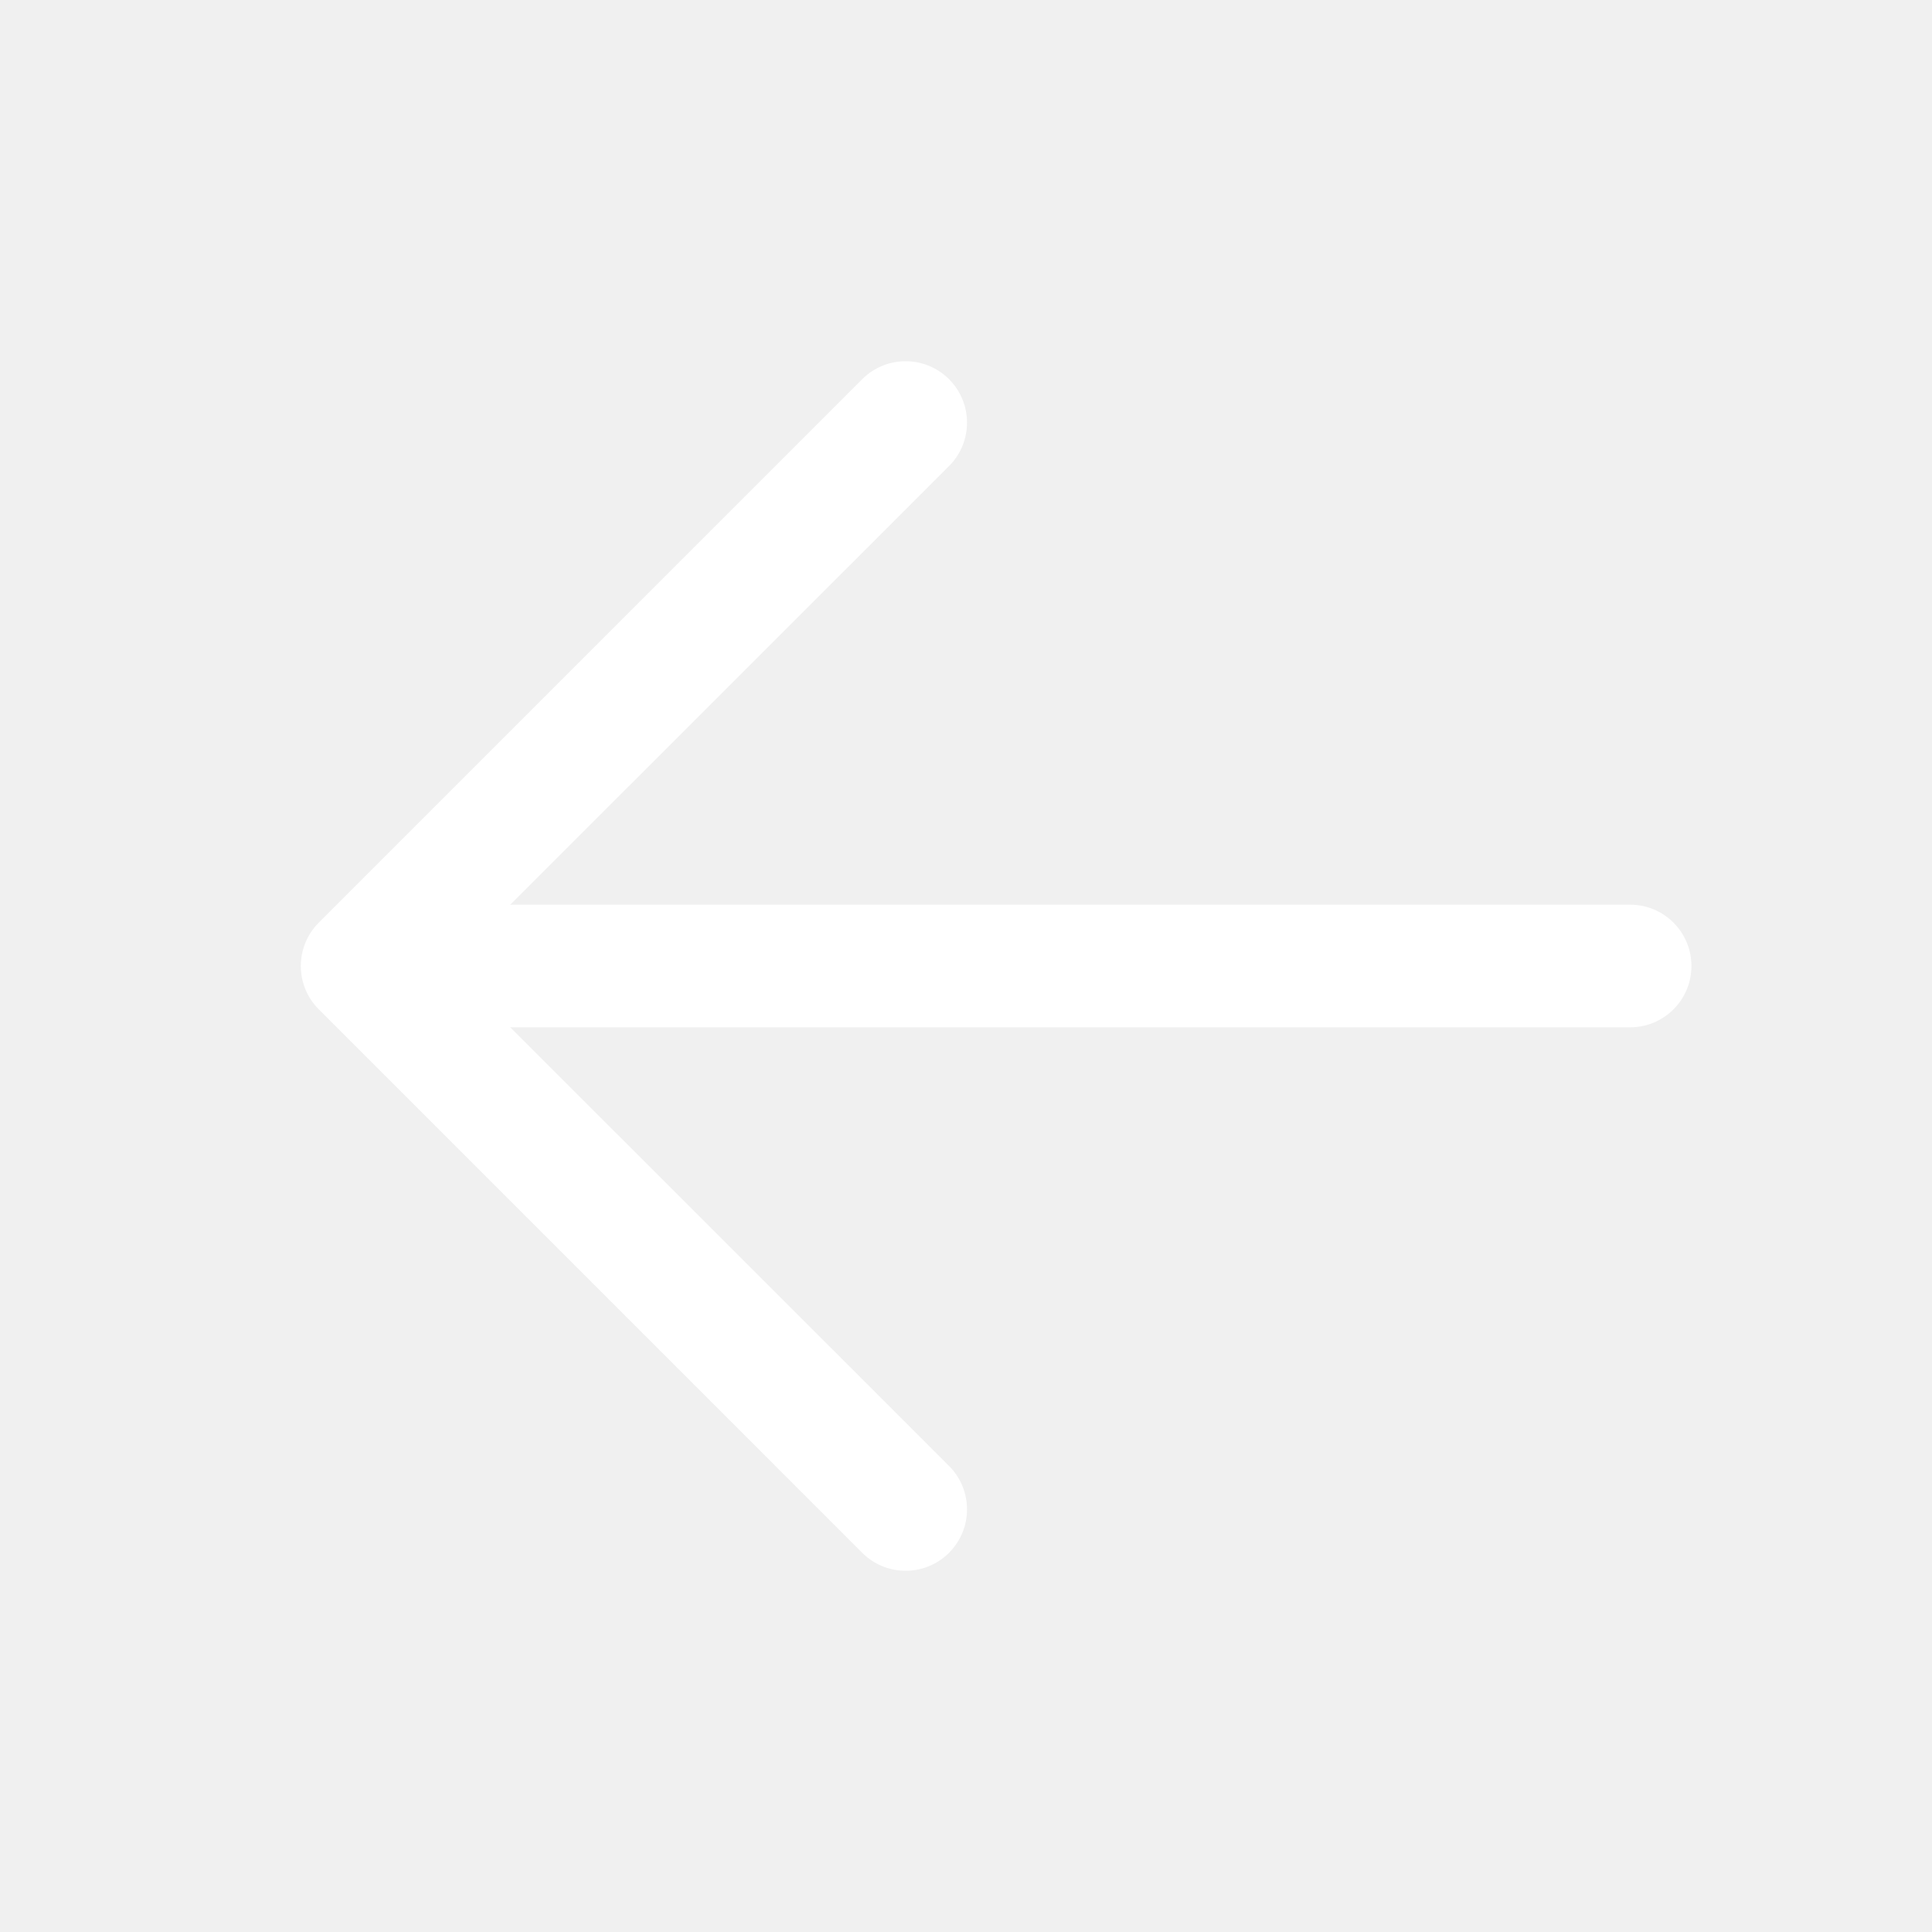
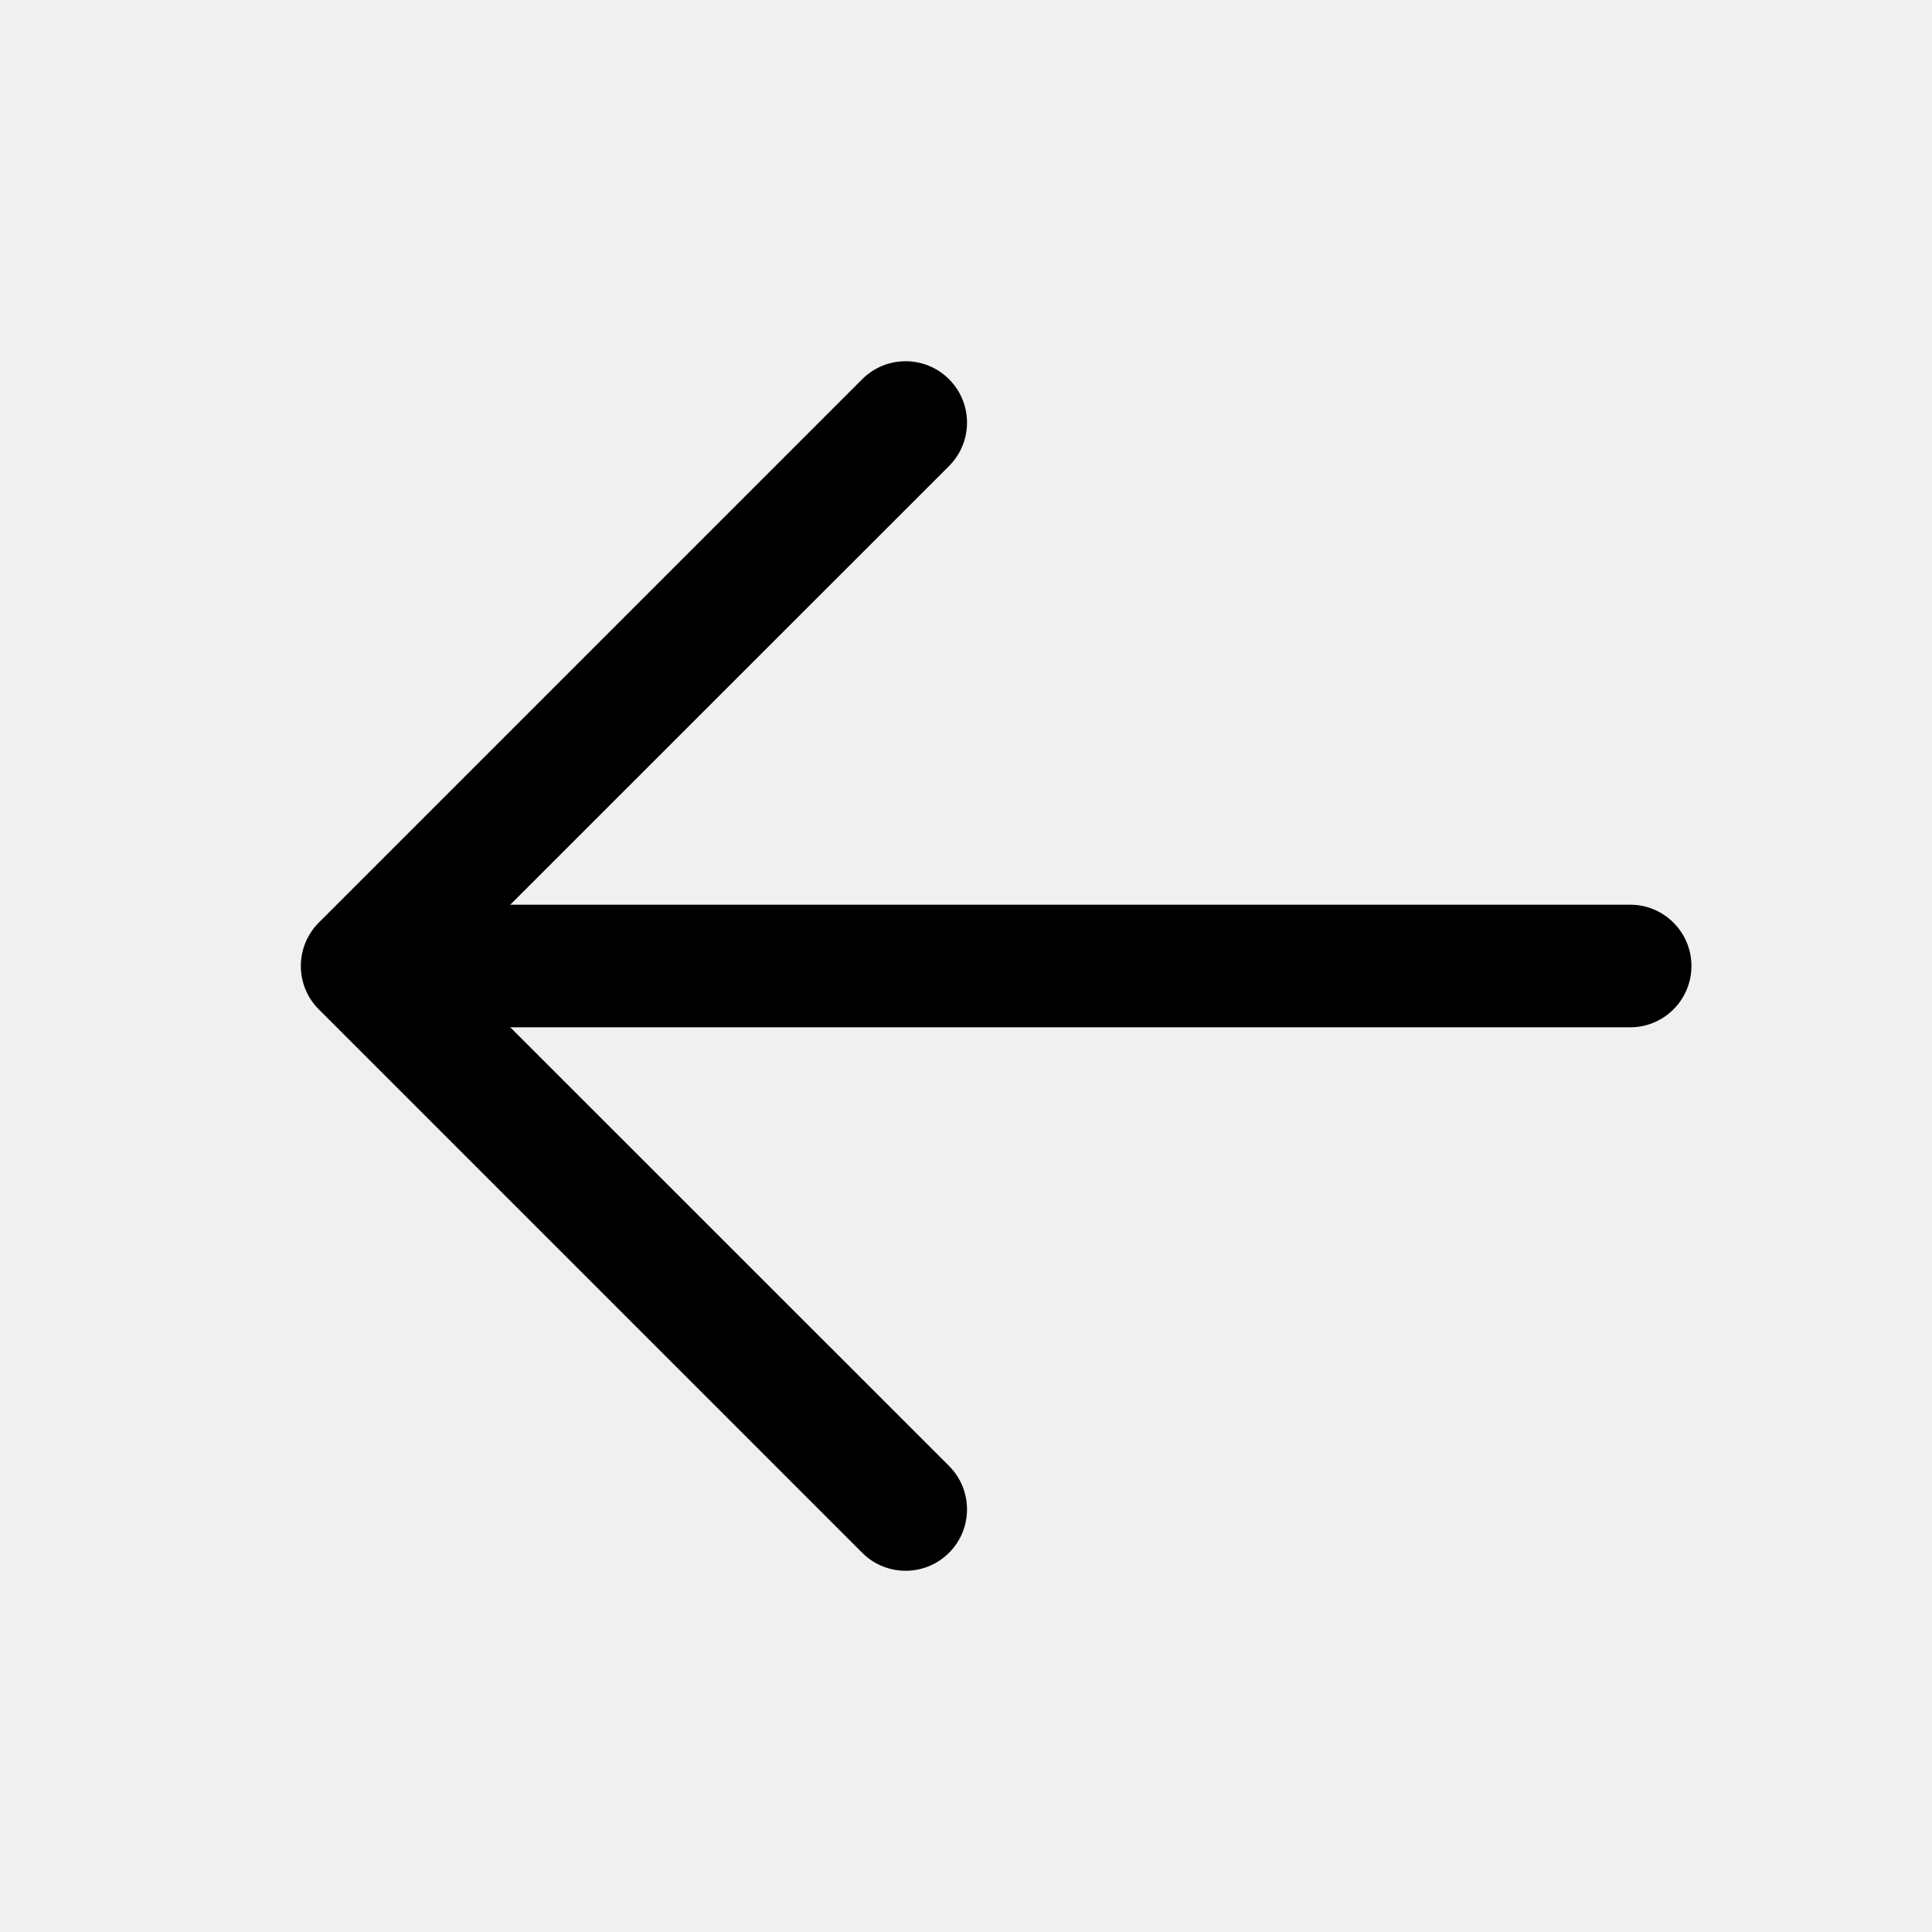
- <svg xmlns="http://www.w3.org/2000/svg" width="800px" height="800px" viewBox="0 0 1024 1024" fill="#ffffff" stroke="#ffffff">
+ <svg xmlns="http://www.w3.org/2000/svg" width="30px" height="30px" viewBox="0 0 1024 1024" fill="currentColor" stroke="currentColor">
  <g id="SVGRepo_bgCarrier" stroke-width="0" />
  <g id="SVGRepo_tracerCarrier" stroke-linecap="round" stroke-linejoin="round" />
  <g id="SVGRepo_iconCarrier">
-     <path fill="#ffffff" d="M224 480h640a32 32 0 1 1 0 64H224a32 32 0 0 1 0-64z" />
-     <path fill="#ffffff" d="m237.248 512 265.408 265.344a32 32 0 0 1-45.312 45.312l-288-288a32 32 0 0 1 0-45.312l288-288a32 32 0 1 1 45.312 45.312L237.248 512z" />
+     <path fill="currentColor" d="M224 480h640a32 32 0 1 1 0 64H224a32 32 0 0 1 0-64z" />
+     <path fill="currentColor" d="m237.248 512 265.408 265.344a32 32 0 0 1-45.312 45.312l-288-288a32 32 0 0 1 0-45.312l288-288a32 32 0 1 1 45.312 45.312L237.248 512z" />
  </g>
</svg>
